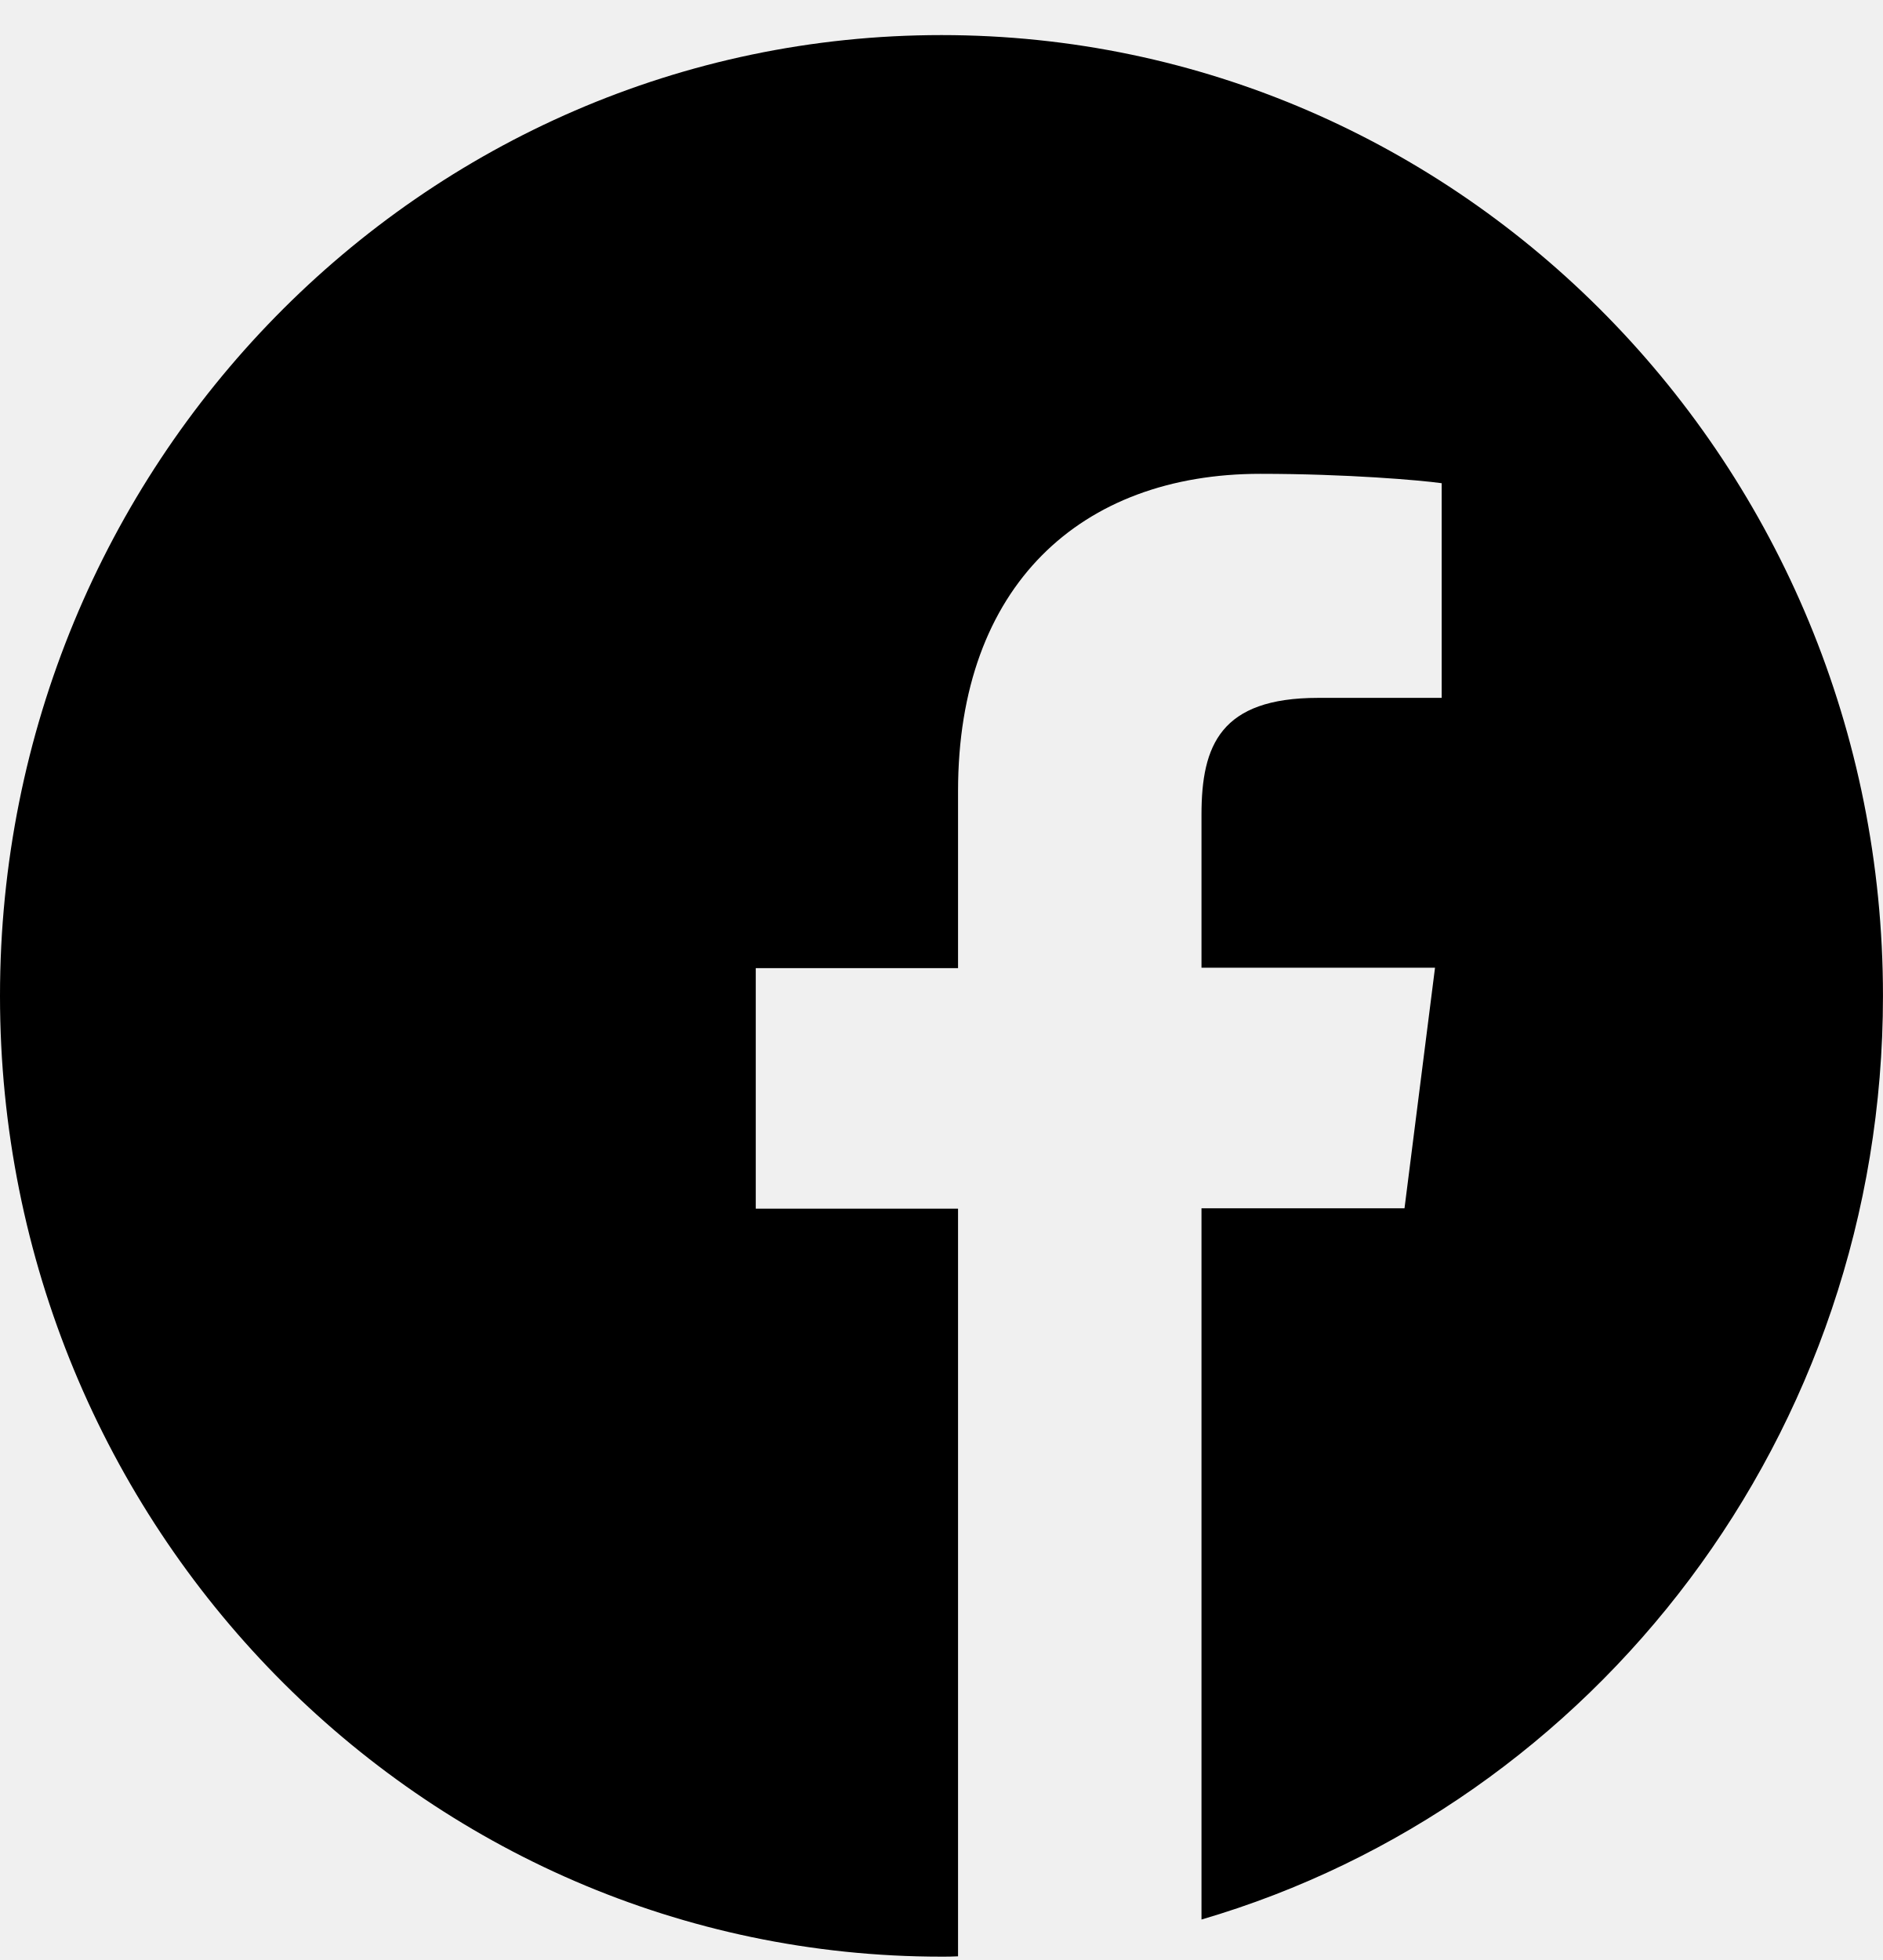
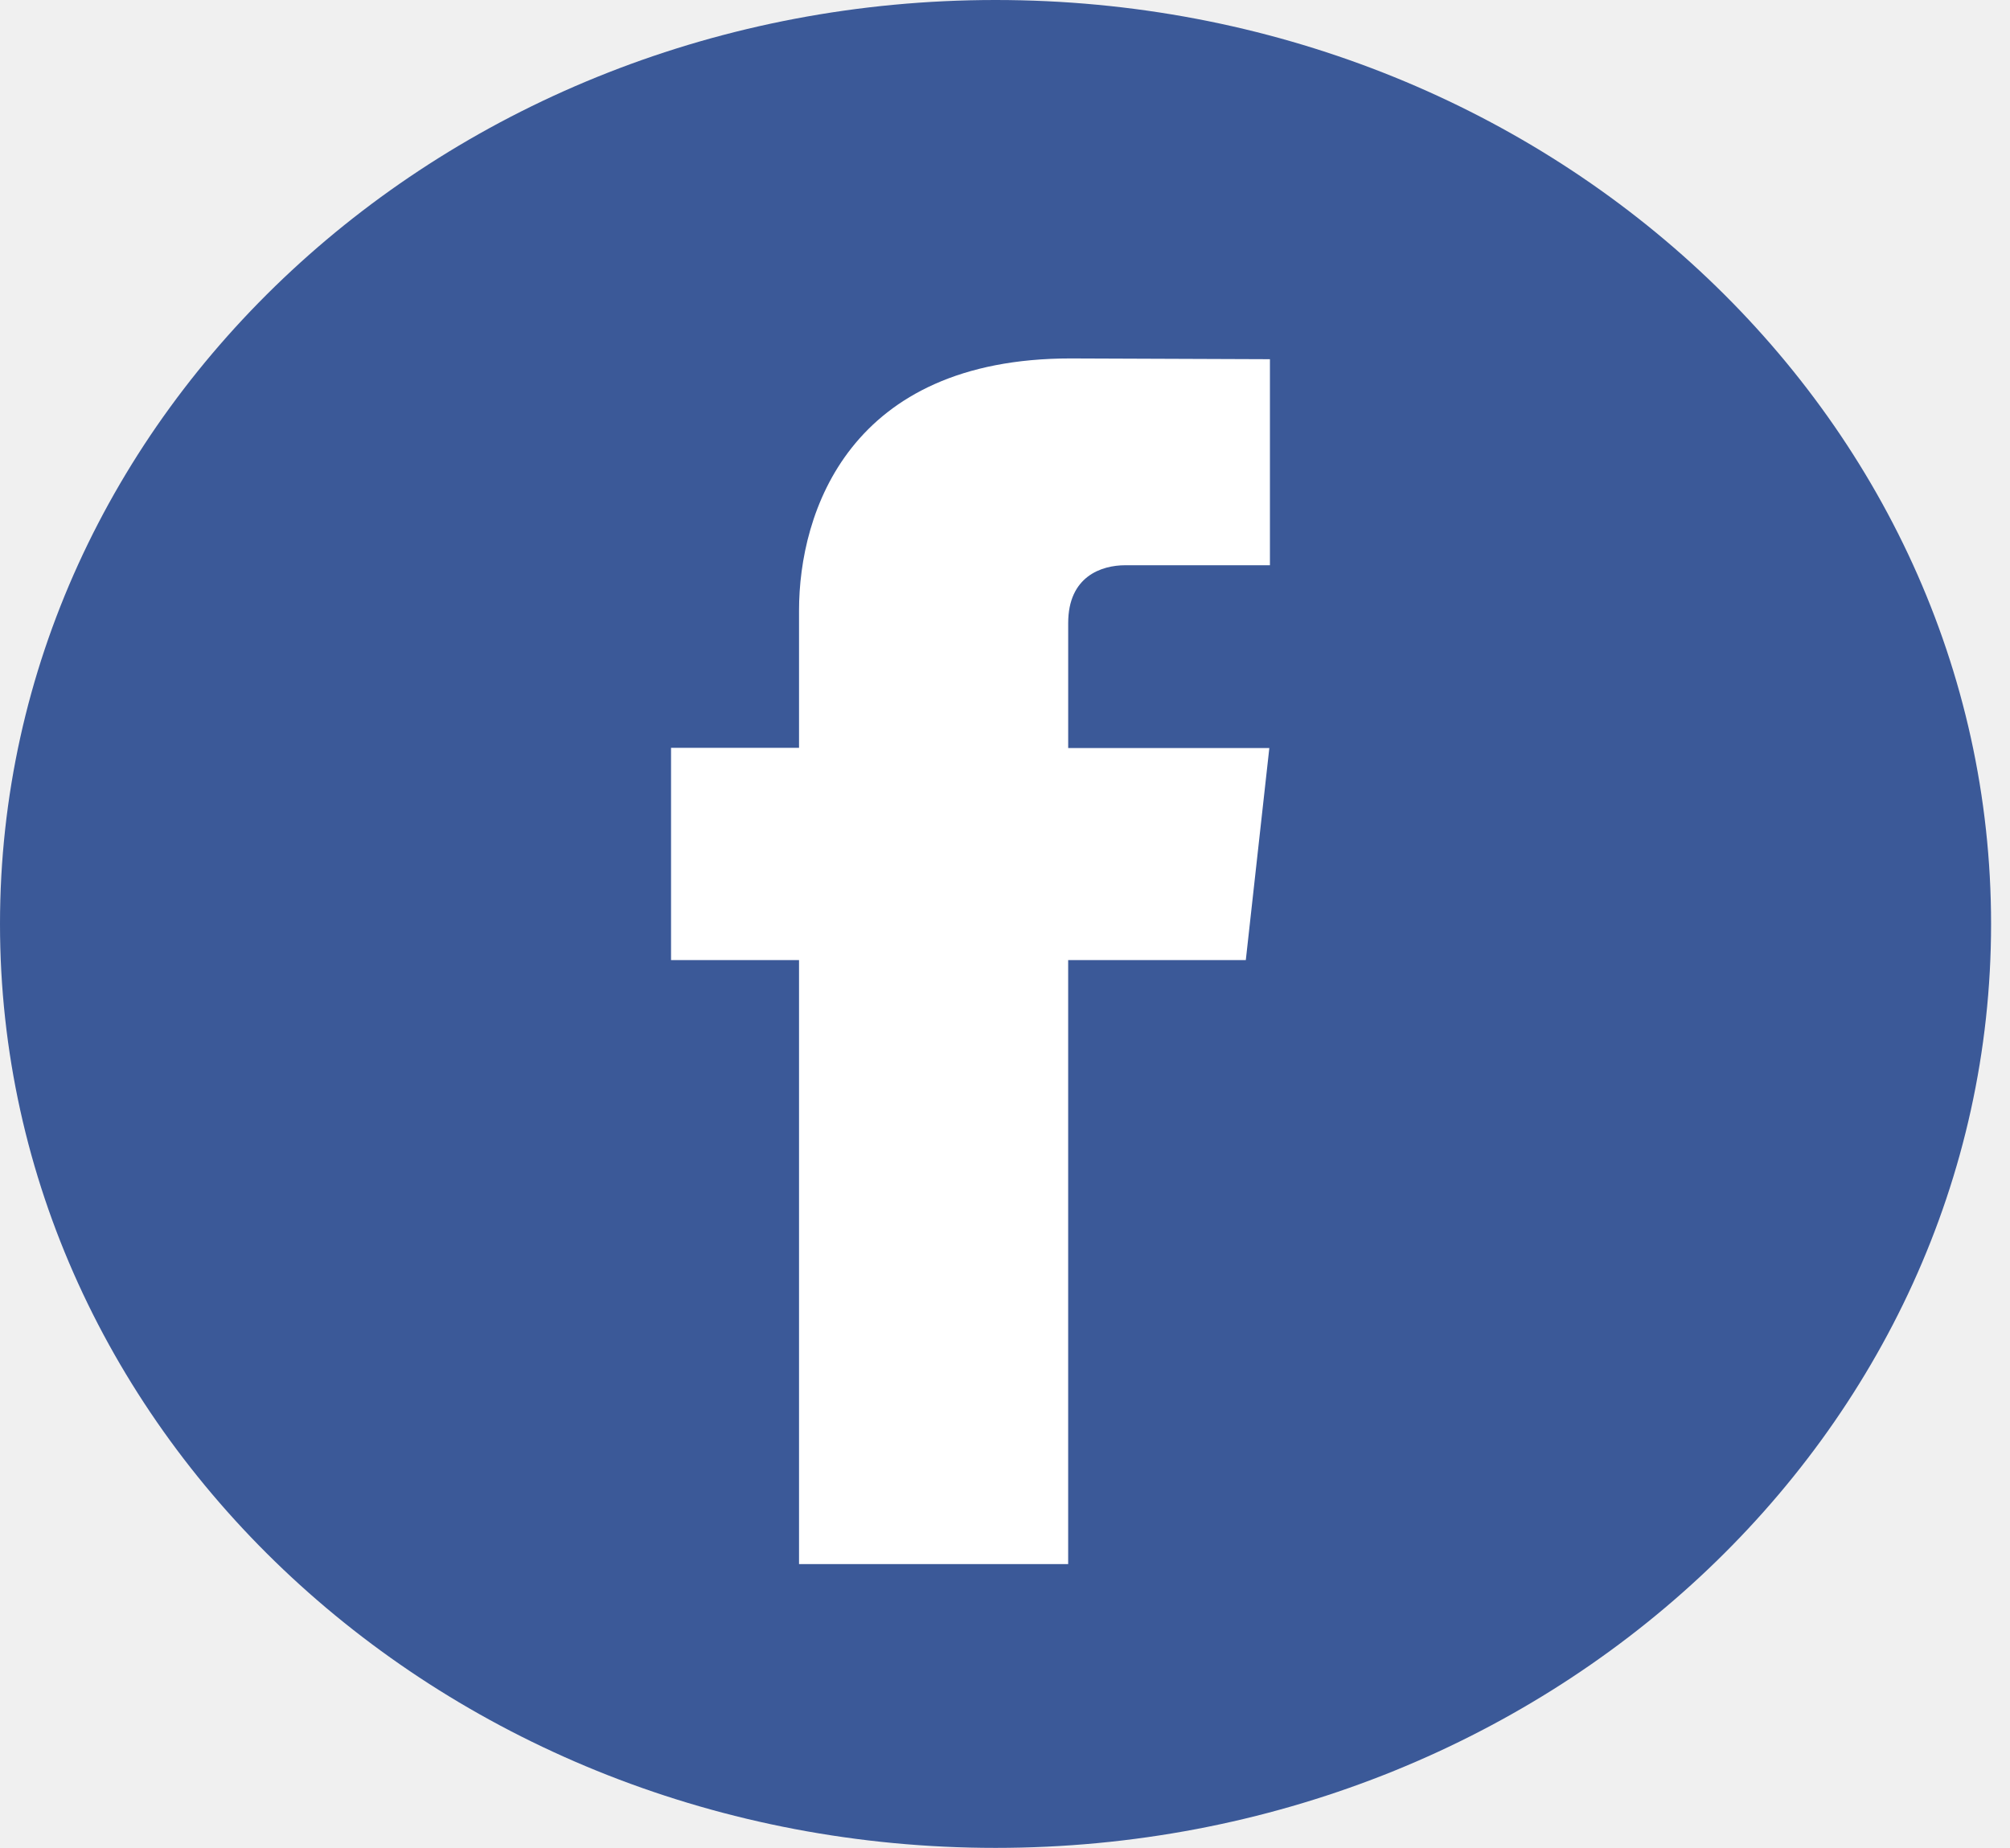
- <svg xmlns="http://www.w3.org/2000/svg" width="49" height="51" viewBox="0 0 49 51" fill="none">
-   <g clip-path="url(#clip0)">
-     <path d="M49 25.913C49 12.105 38.032 0.913 24.5 0.913C10.968 0.913 0 12.105 0 25.913C0 39.722 10.968 50.913 24.5 50.913C24.644 50.913 24.787 50.913 24.931 50.904V31.45H19.667V25.191H24.931V20.581C24.931 15.239 28.127 12.329 32.797 12.329C35.037 12.329 36.961 12.495 37.516 12.573V18.159H34.3C31.764 18.159 31.266 19.39 31.266 21.197V25.181H37.343L36.549 31.441H31.266V49.947C41.506 46.949 49 37.329 49 25.913Z" fill="black" />
-   </g>
-   <defs>
-     <clipPath id="clip0">
-       <rect width="49" height="50" fill="white" transform="translate(0 0.91333)" />
-     </clipPath>
-   </defs>
+ <svg xmlns="http://www.w3.org/2000/svg" width="87" height="80" viewBox="0 0 87 80" fill="none">
+   <path d="M43.091 80C66.889 80 86.181 62.091 86.181 40C86.181 17.909 66.889 0 43.091 0C19.292 0 0 17.909 0 40C0 62.091 19.292 80 43.091 80Z" fill="#3B5998" />
+   <path d="M53.923 41.566H46.234V67.714H34.585V41.566H29.045V32.376H34.585V26.429C34.585 22.177 36.761 15.518 46.338 15.518L54.967 15.551V24.471H48.706C47.679 24.471 46.235 24.948 46.235 26.976V32.385H54.941L53.923 41.566Z" fill="white" />
</svg>
